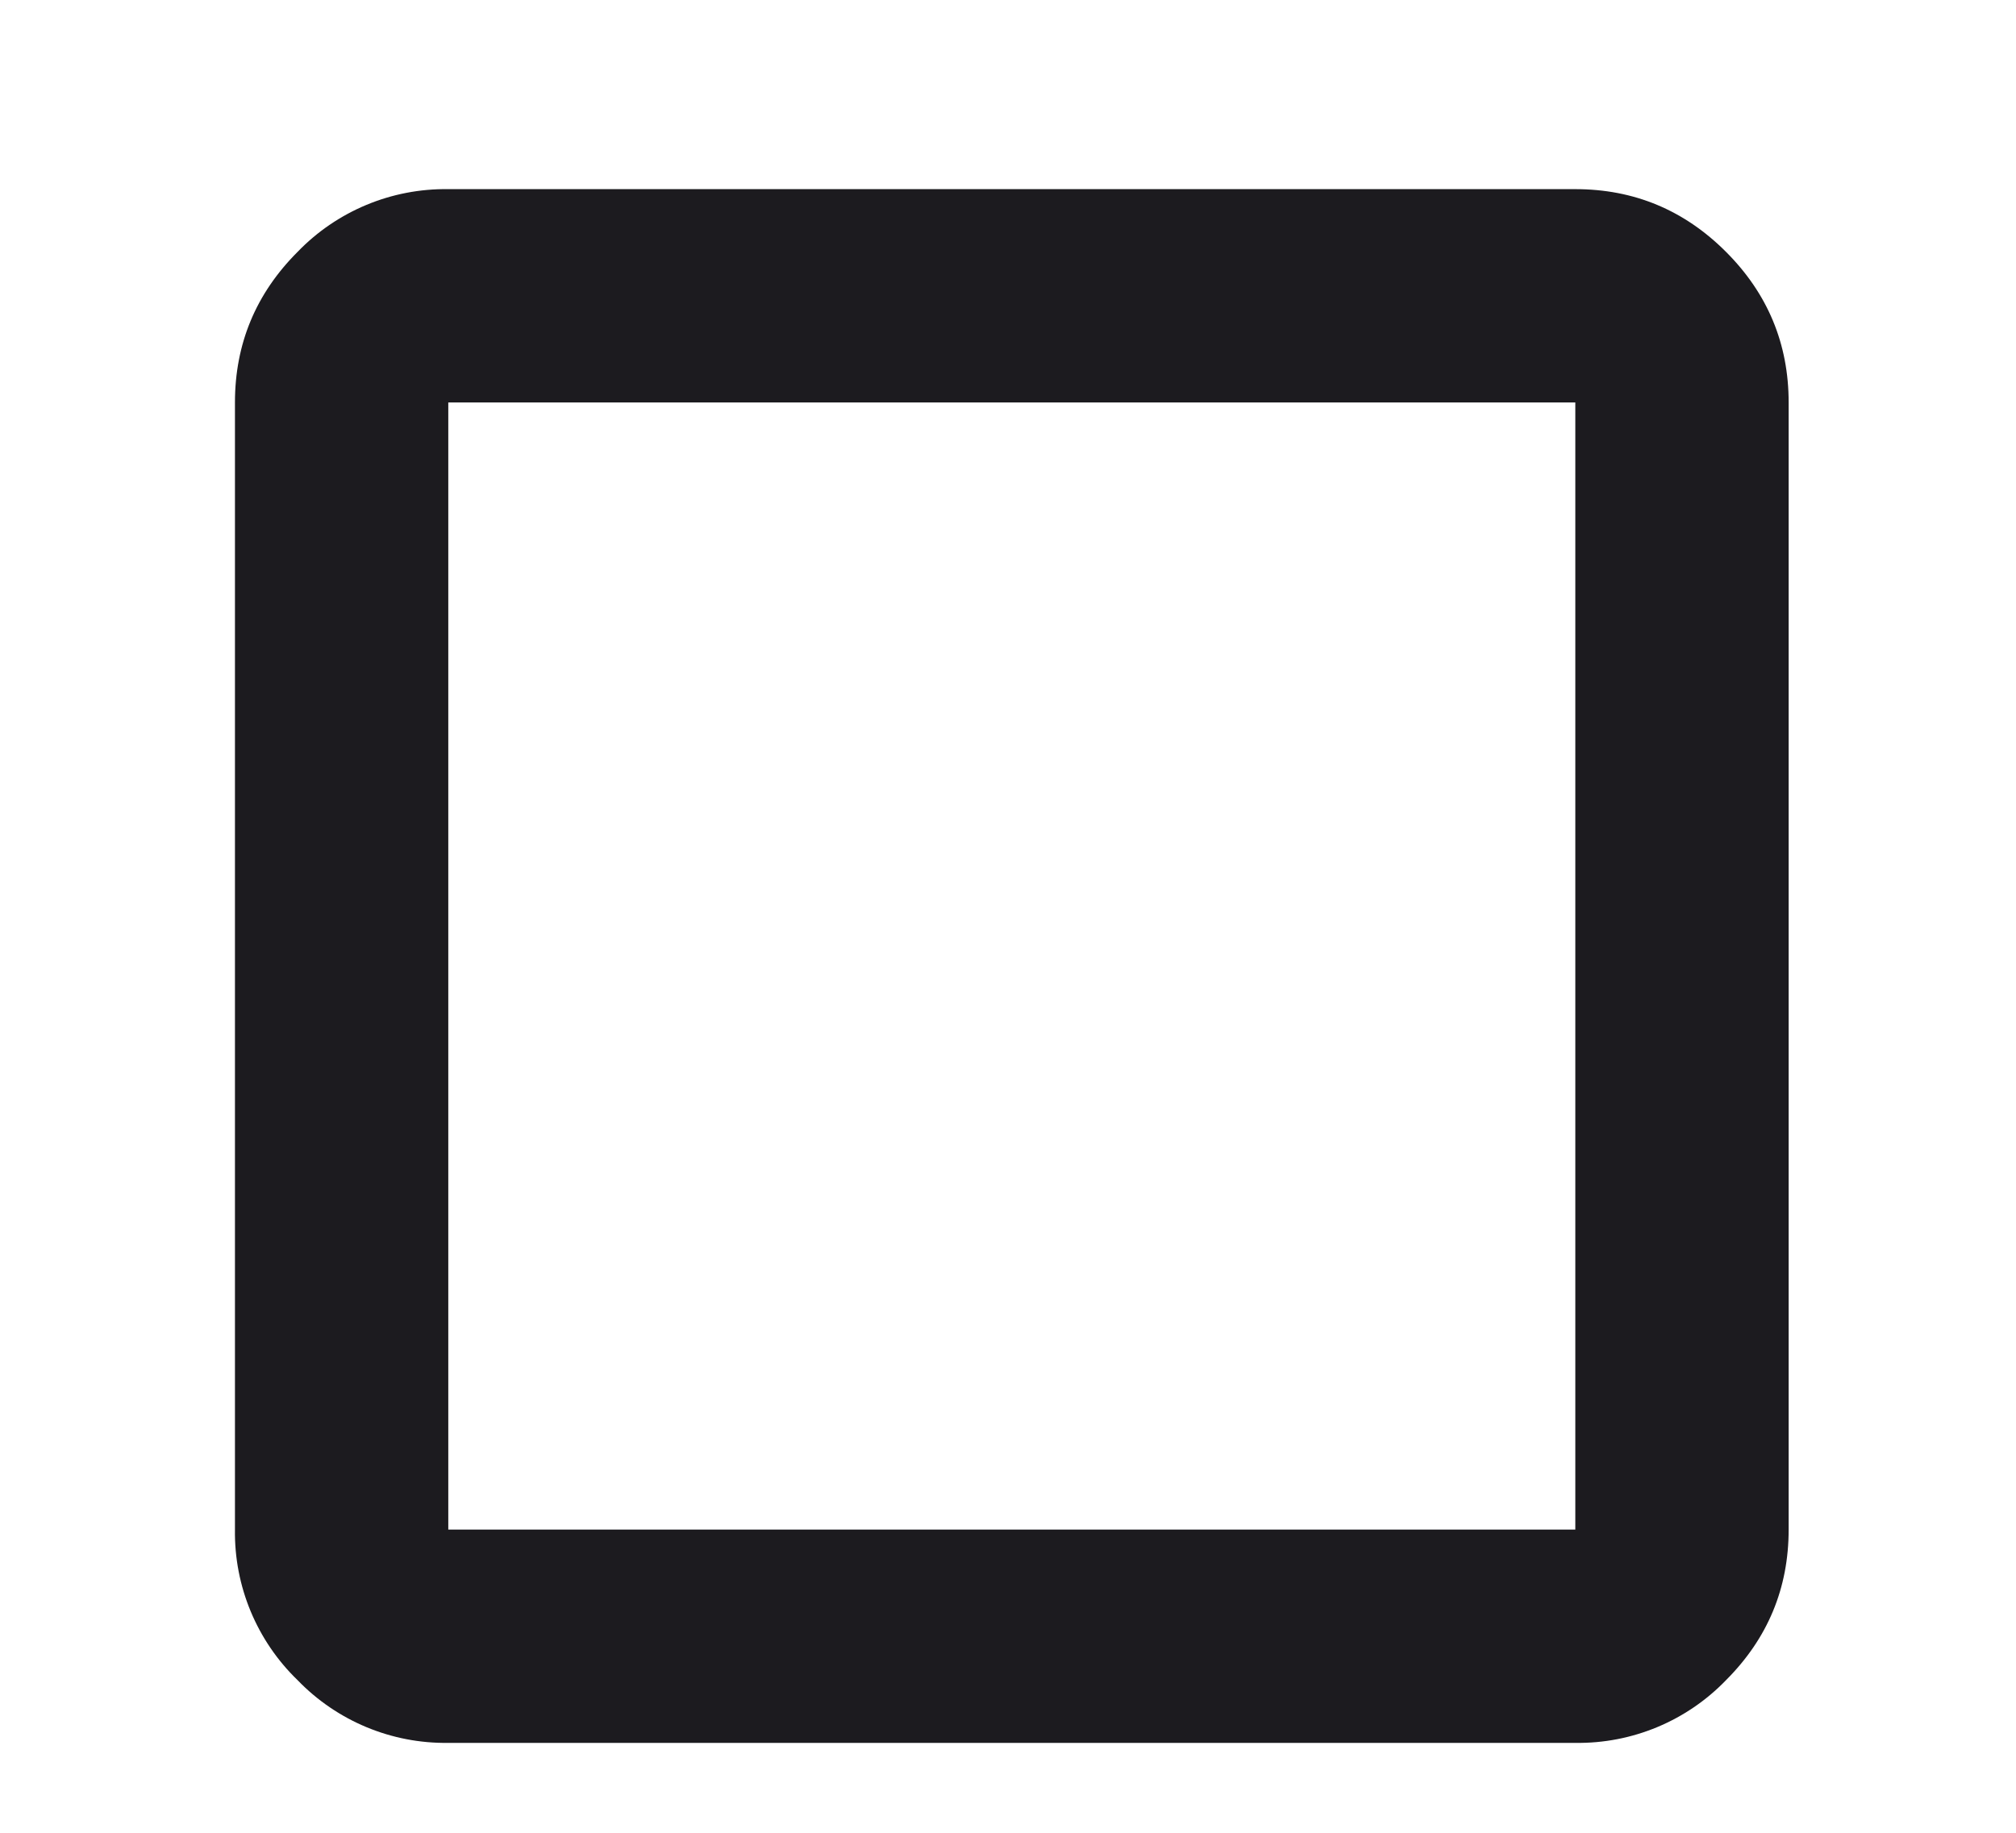
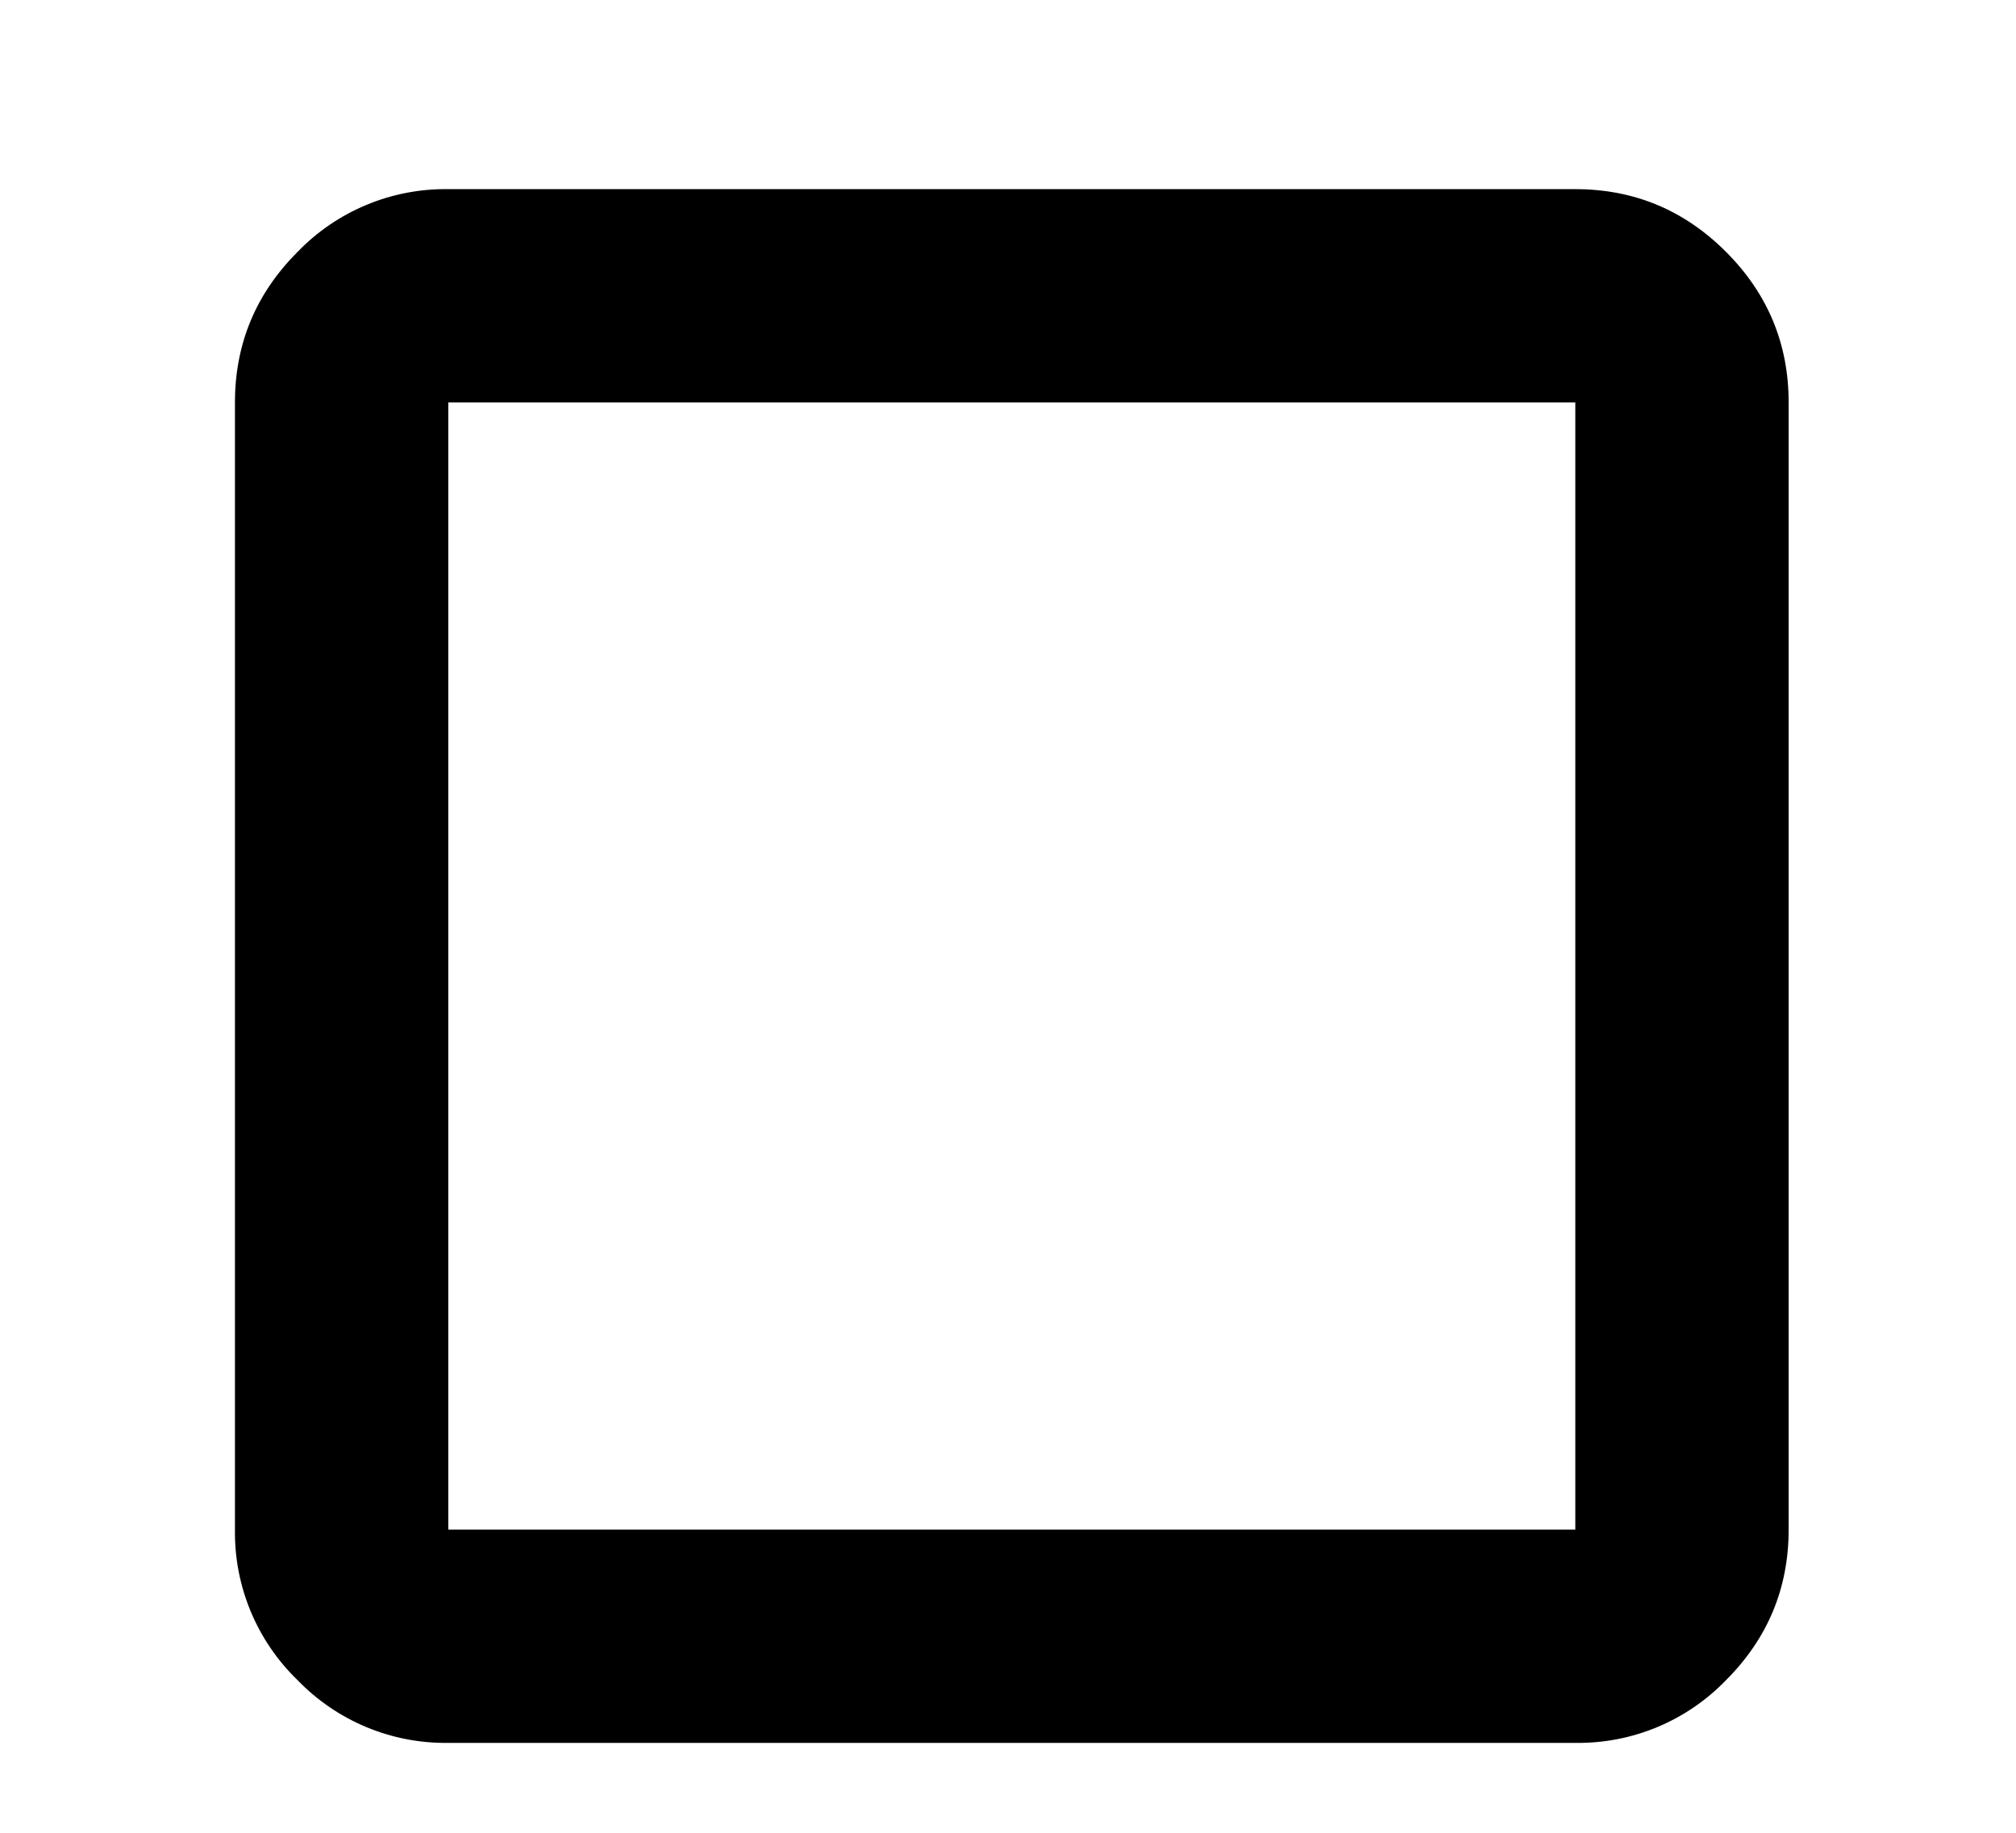
<svg xmlns="http://www.w3.org/2000/svg" width="22" height="20" fill="none" viewBox="0 0 22 20">
  <mask id="a" width="22" height="22" x="0" y="0" maskUnits="userSpaceOnUse" style="mask-type:alpha">
-     <path fill="#d9d9d9" d="M.5 0h21.083v21.083H.5z" />
+     <path fill="currentColor" d="M.5 0h21.083v21.083H.5z" />
  </mask>
  <g mask="url(#a)">
-     <path fill="#1c1b1f" d="M4.892 19.019a2.24 2.24 0 0 1-1.644-.684 2.24 2.24 0 0 1-.684-1.644V4.392q0-.96.684-1.644a2.24 2.24 0 0 1 1.644-.684h12.299q.96 0 1.644.684t.684 1.644v12.299q0 .96-.684 1.644a2.24 2.24 0 0 1-1.644.684zm0-2.328h12.299V4.392H4.892z" />
+     <path fill="currentColor" d="M4.892 19.019a2.24 2.24 0 0 1-1.644-.684 2.24 2.24 0 0 1-.684-1.644V4.392q0-.96.684-1.644a2.24 2.24 0 0 1 1.644-.684h12.299q.96 0 1.644.684t.684 1.644v12.299q0 .96-.684 1.644a2.24 2.24 0 0 1-1.644.684zm0-2.328h12.299V4.392H4.892z" />
  </g>
</svg>
